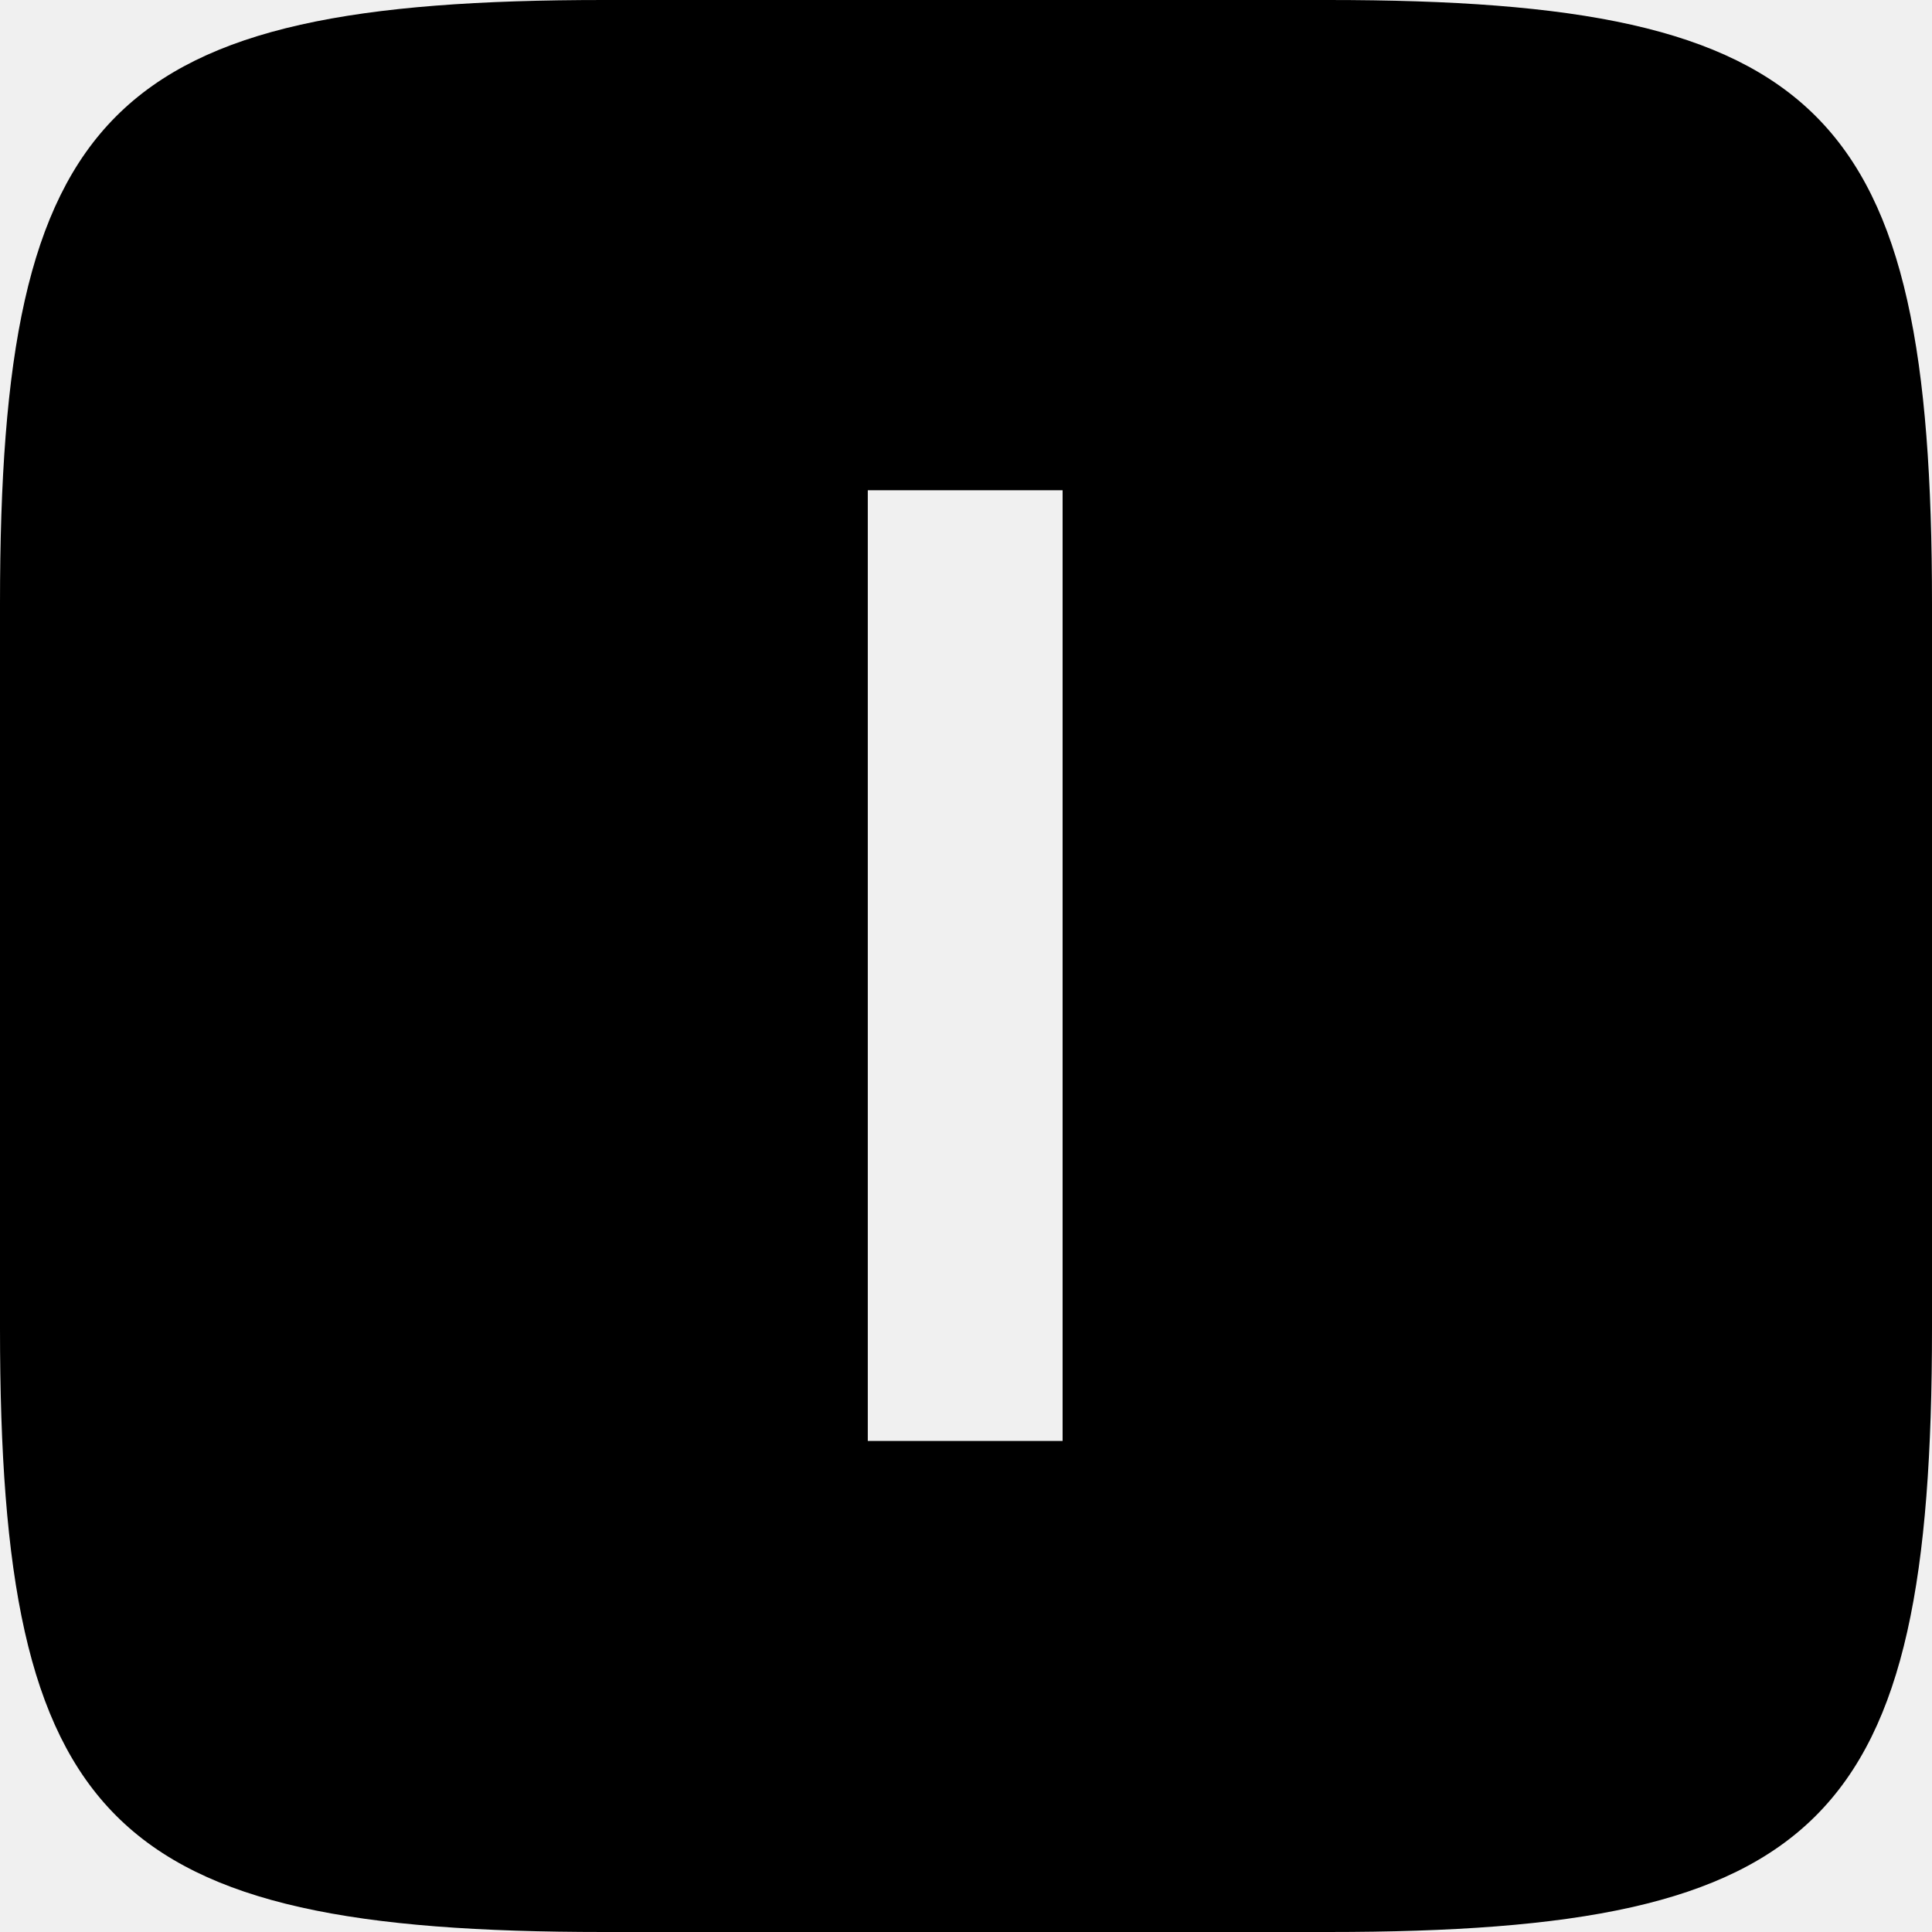
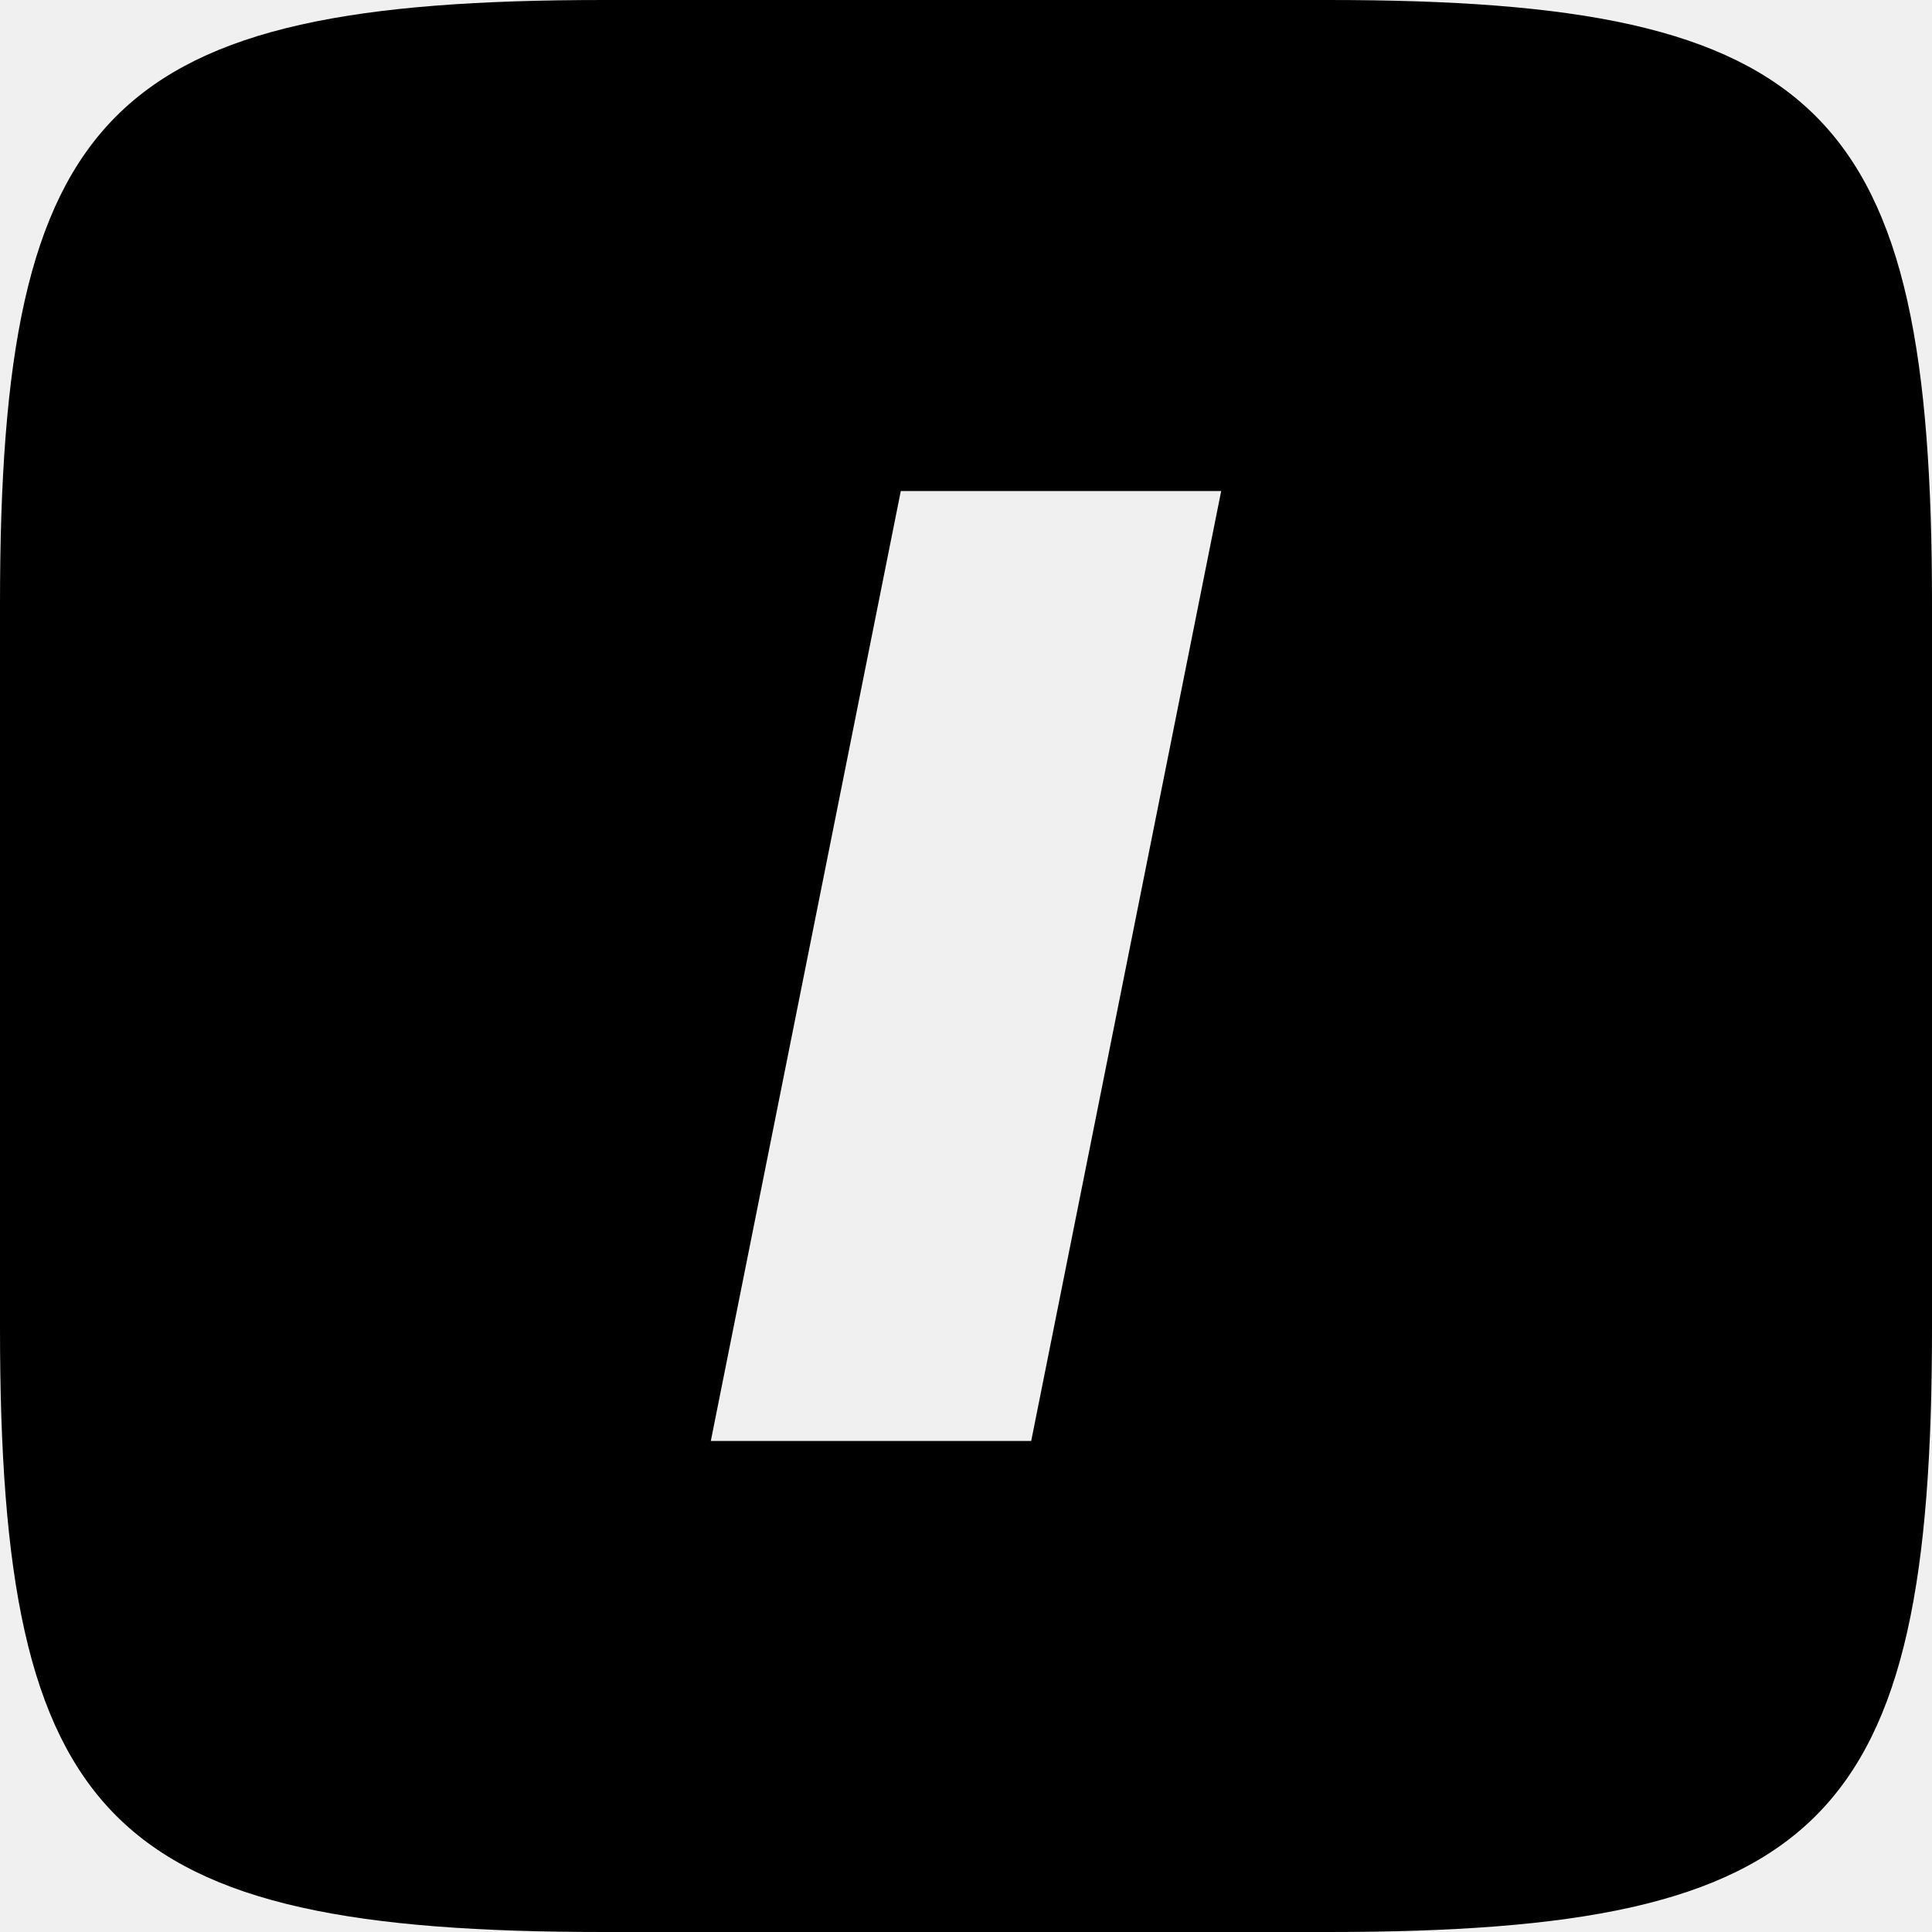
<svg xmlns="http://www.w3.org/2000/svg" width="128" height="128" viewBox="0 0 24 24">
-   <style>path.sq { fill: #000000; } @media (prefers-color-scheme: dark) { path.sq { fill: #FFFFFF; } }</style>
+   <style>
+     path.sq { fill: #000000; }
+     @media (prefers-color-scheme: dark) { path.sq { fill: #FFFFFF; } }
+   </style>
  <mask id="tool-mark-instanten">
    <rect width="24" height="24" fill="#fff" />
-     <path d="M13.20 6.09V17.9H10.78V6.09Z" fill="#000" />
+     <path d="M8.83 17.9 11.19 6.1H15.17L12.81 17.9Z" fill="#000" />
  </mask>
  <path class="sq" fill-rule="evenodd" mask="url(#tool-mark-instanten)" d="M7.5 0H16.5C22.65 0 24 1.35 24 7.5V16.5C24 22.65 22.65 24 16.5 24H7.5C1.35 24 0 22.65 0 16.5V7.5C0 1.35 1.35 0 7.5 0Z" />
</svg>
